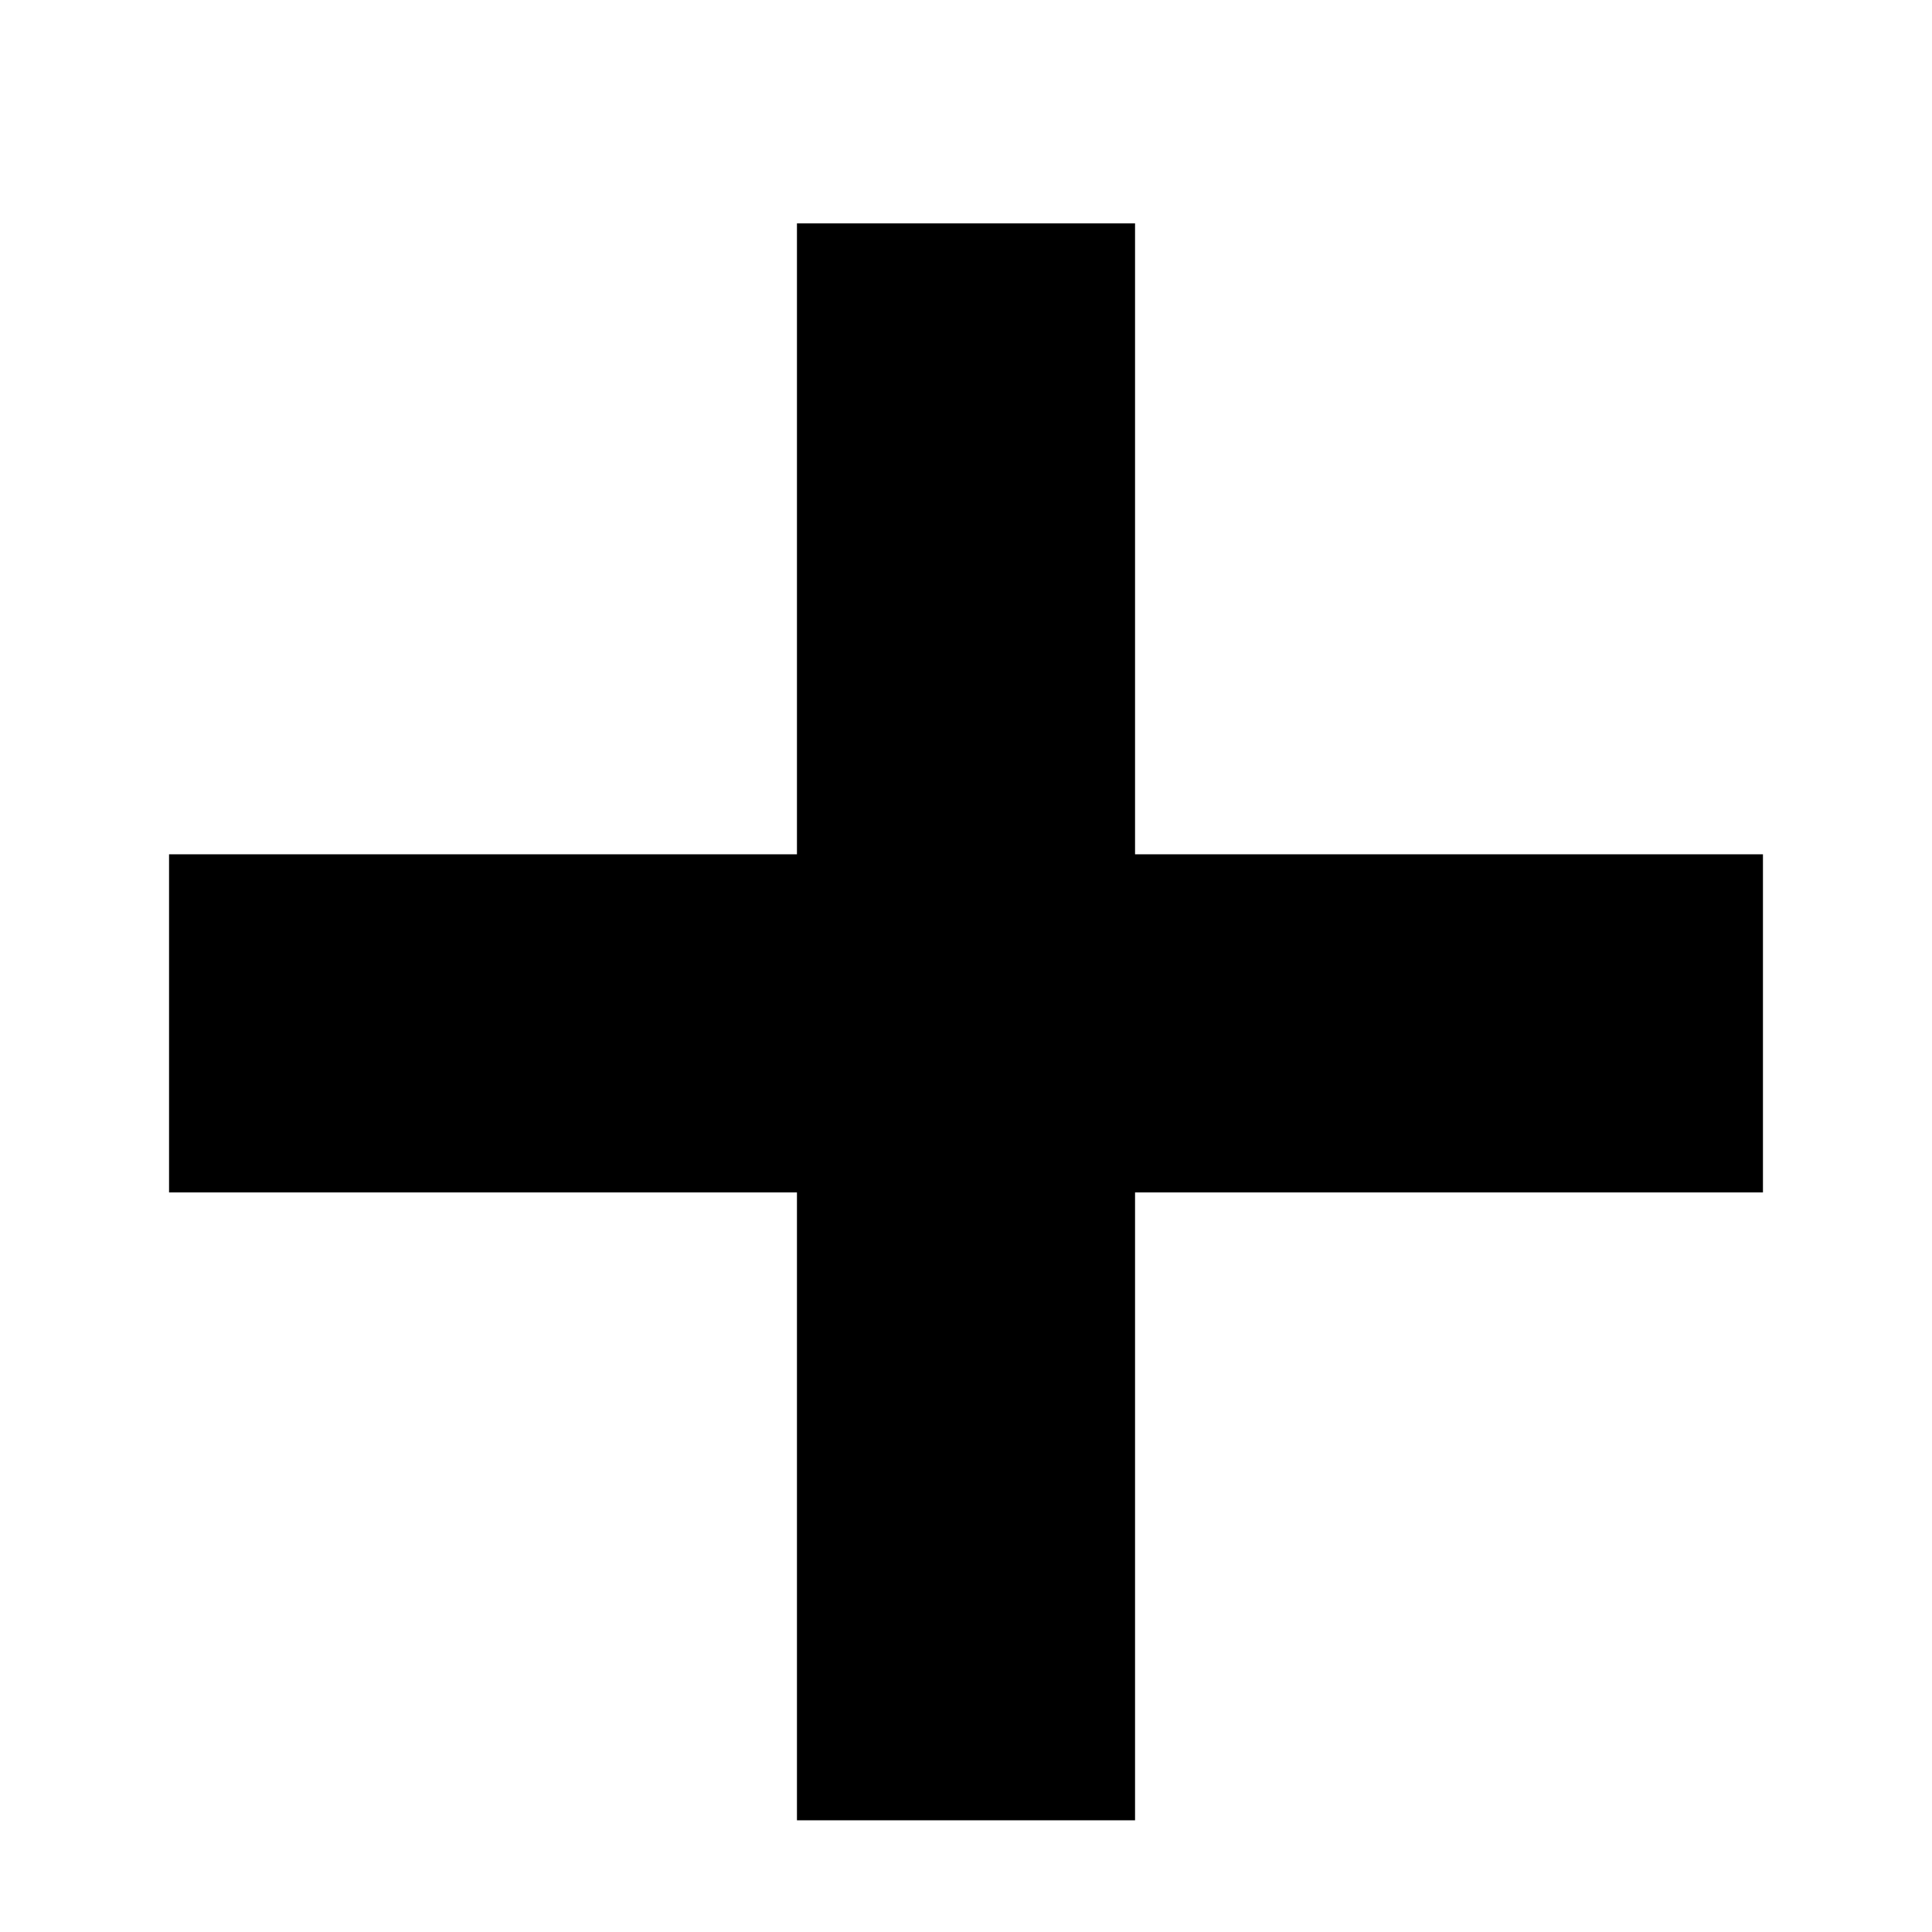
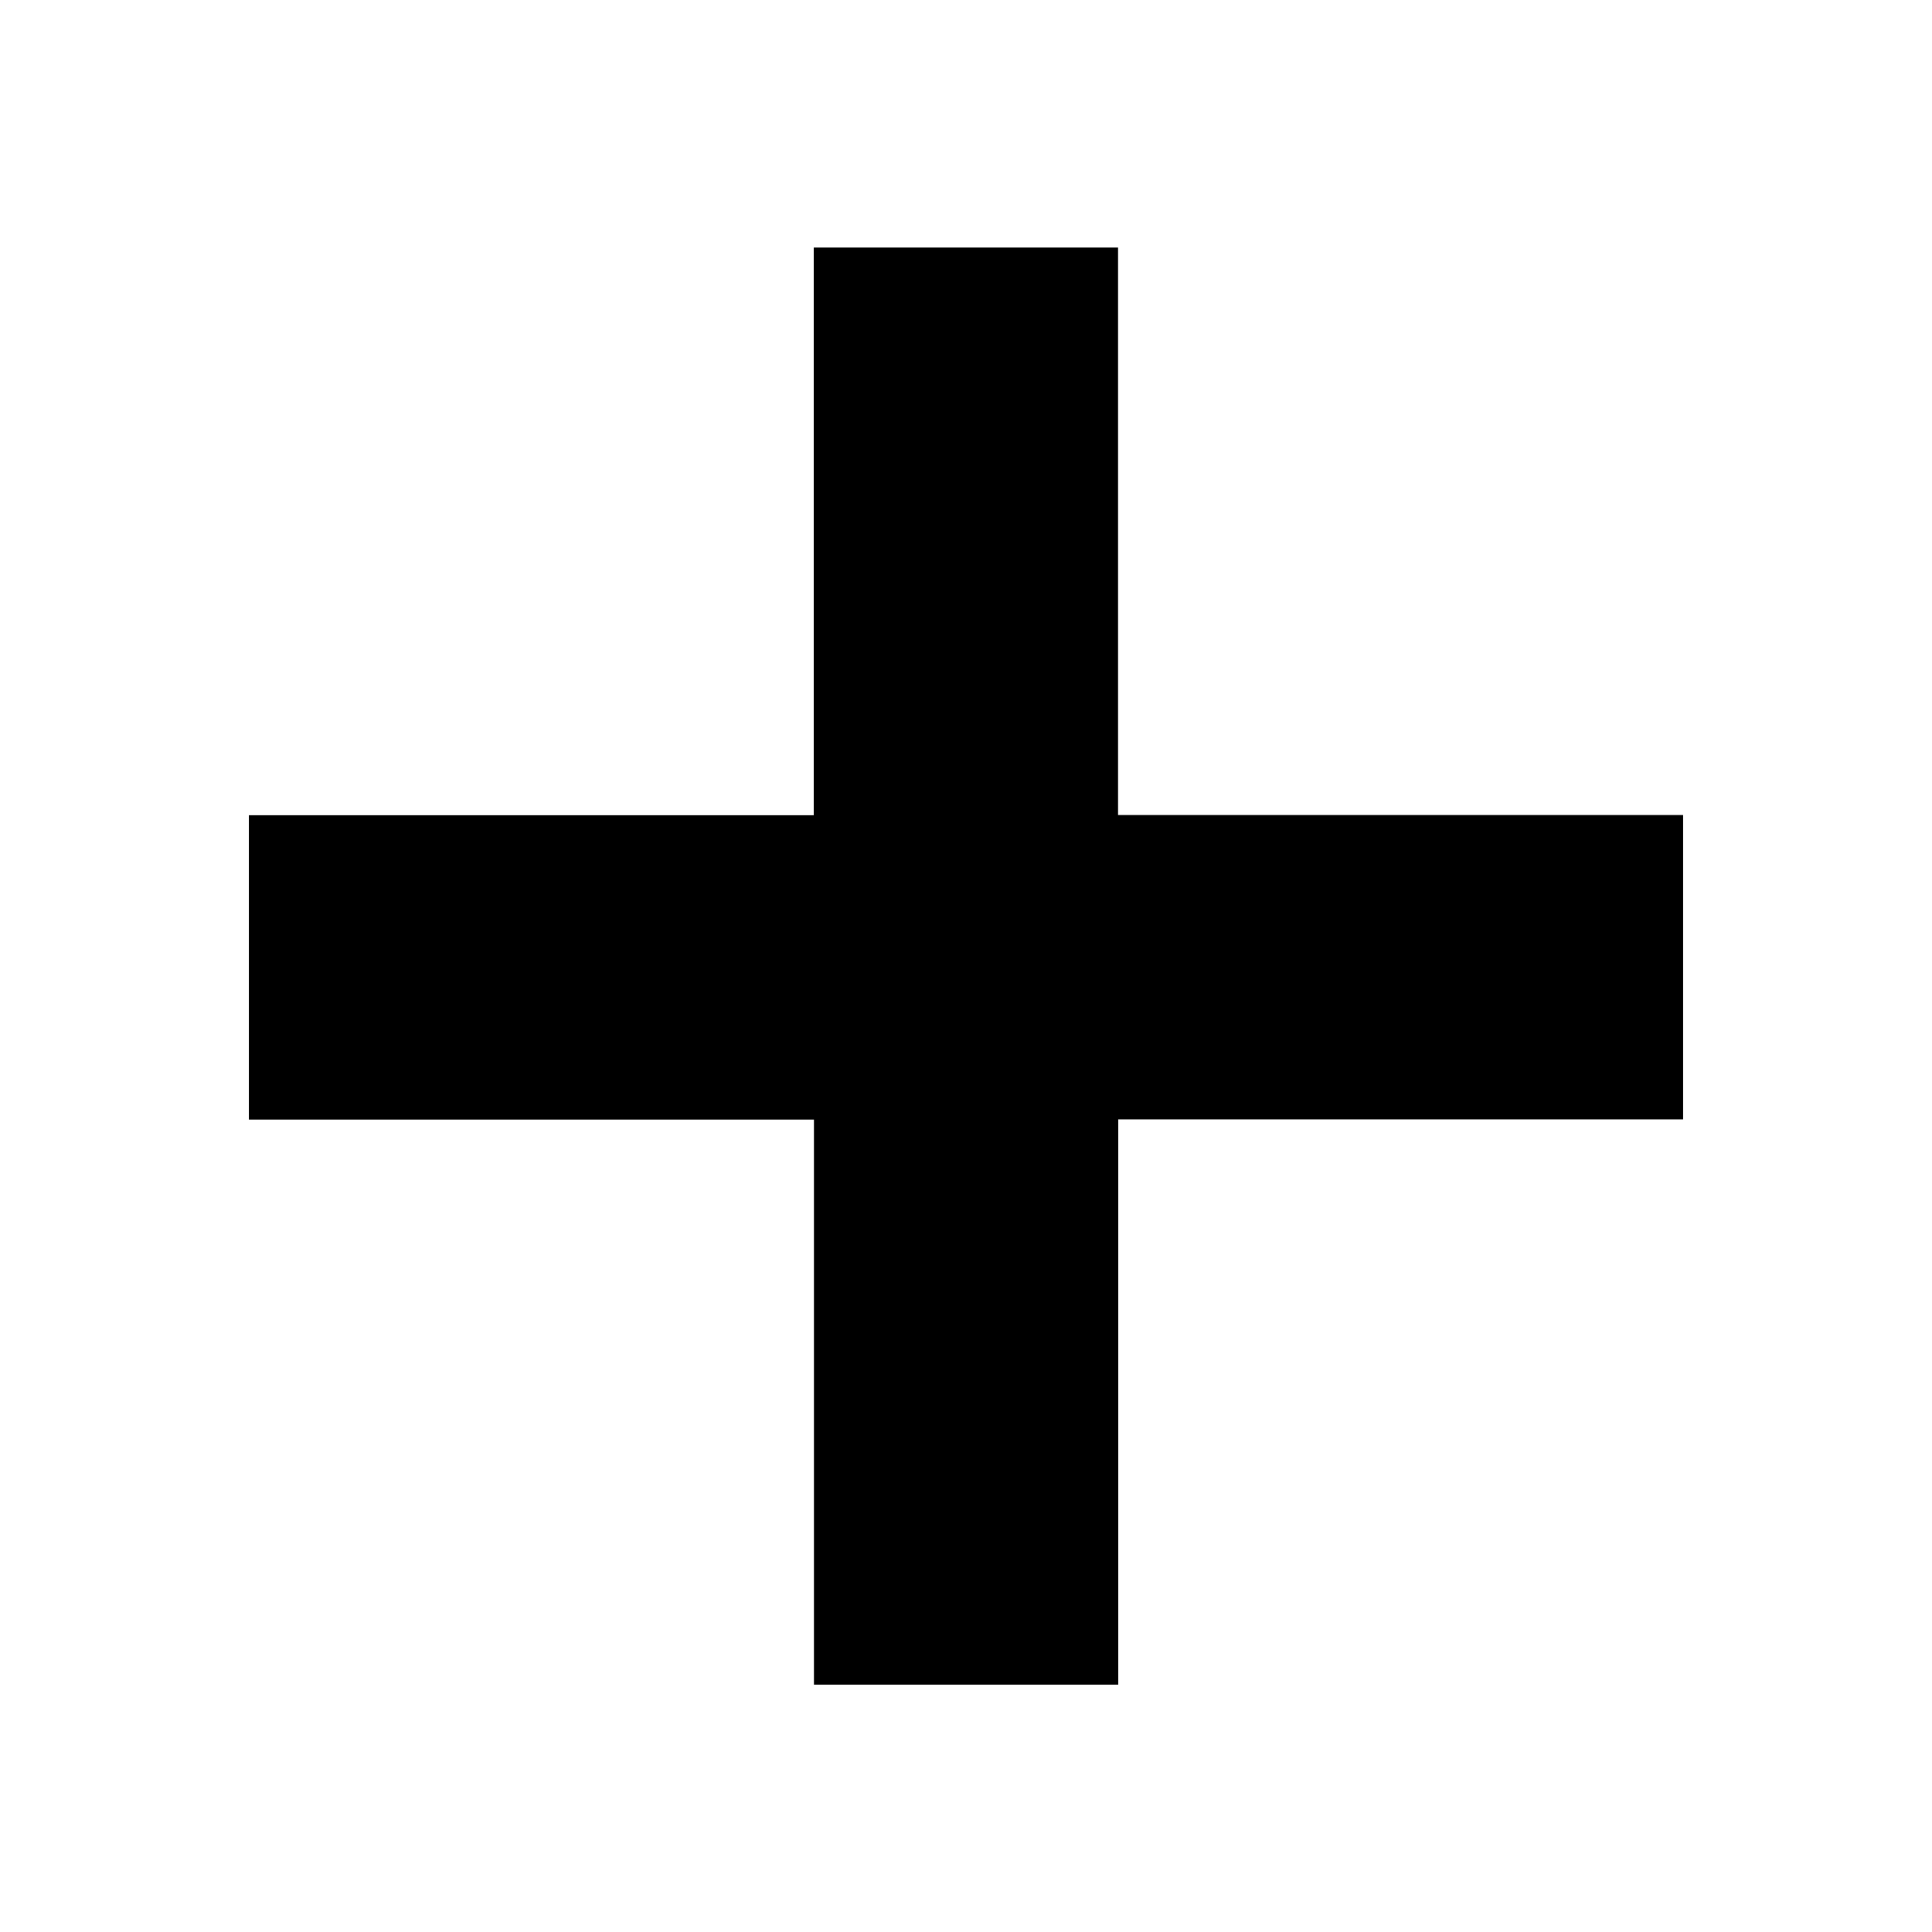
- <svg xmlns="http://www.w3.org/2000/svg" version="1.1" width="1024" height="1024" viewBox="0 0 1024 1024">
-   <g id="icomoon-ignore">
- </g>
-   <path d="M601.6 632h332.8v-179.2h-332.8v-334.4h-179.2v334.4h-332.8v179.2h332.8v332.8h179.2z" />
+ <svg xmlns="http://www.w3.org/2000/svg" id="Layer_1" version="1.1" viewBox="0 0 1024 1024">
+   <path d="M592.6,593.3h299.5v-161.3h-299.5V131.2h-161.3v300.9H131.9v161.3h299.5v299.5h161.3v-299.5Z" />
</svg>
